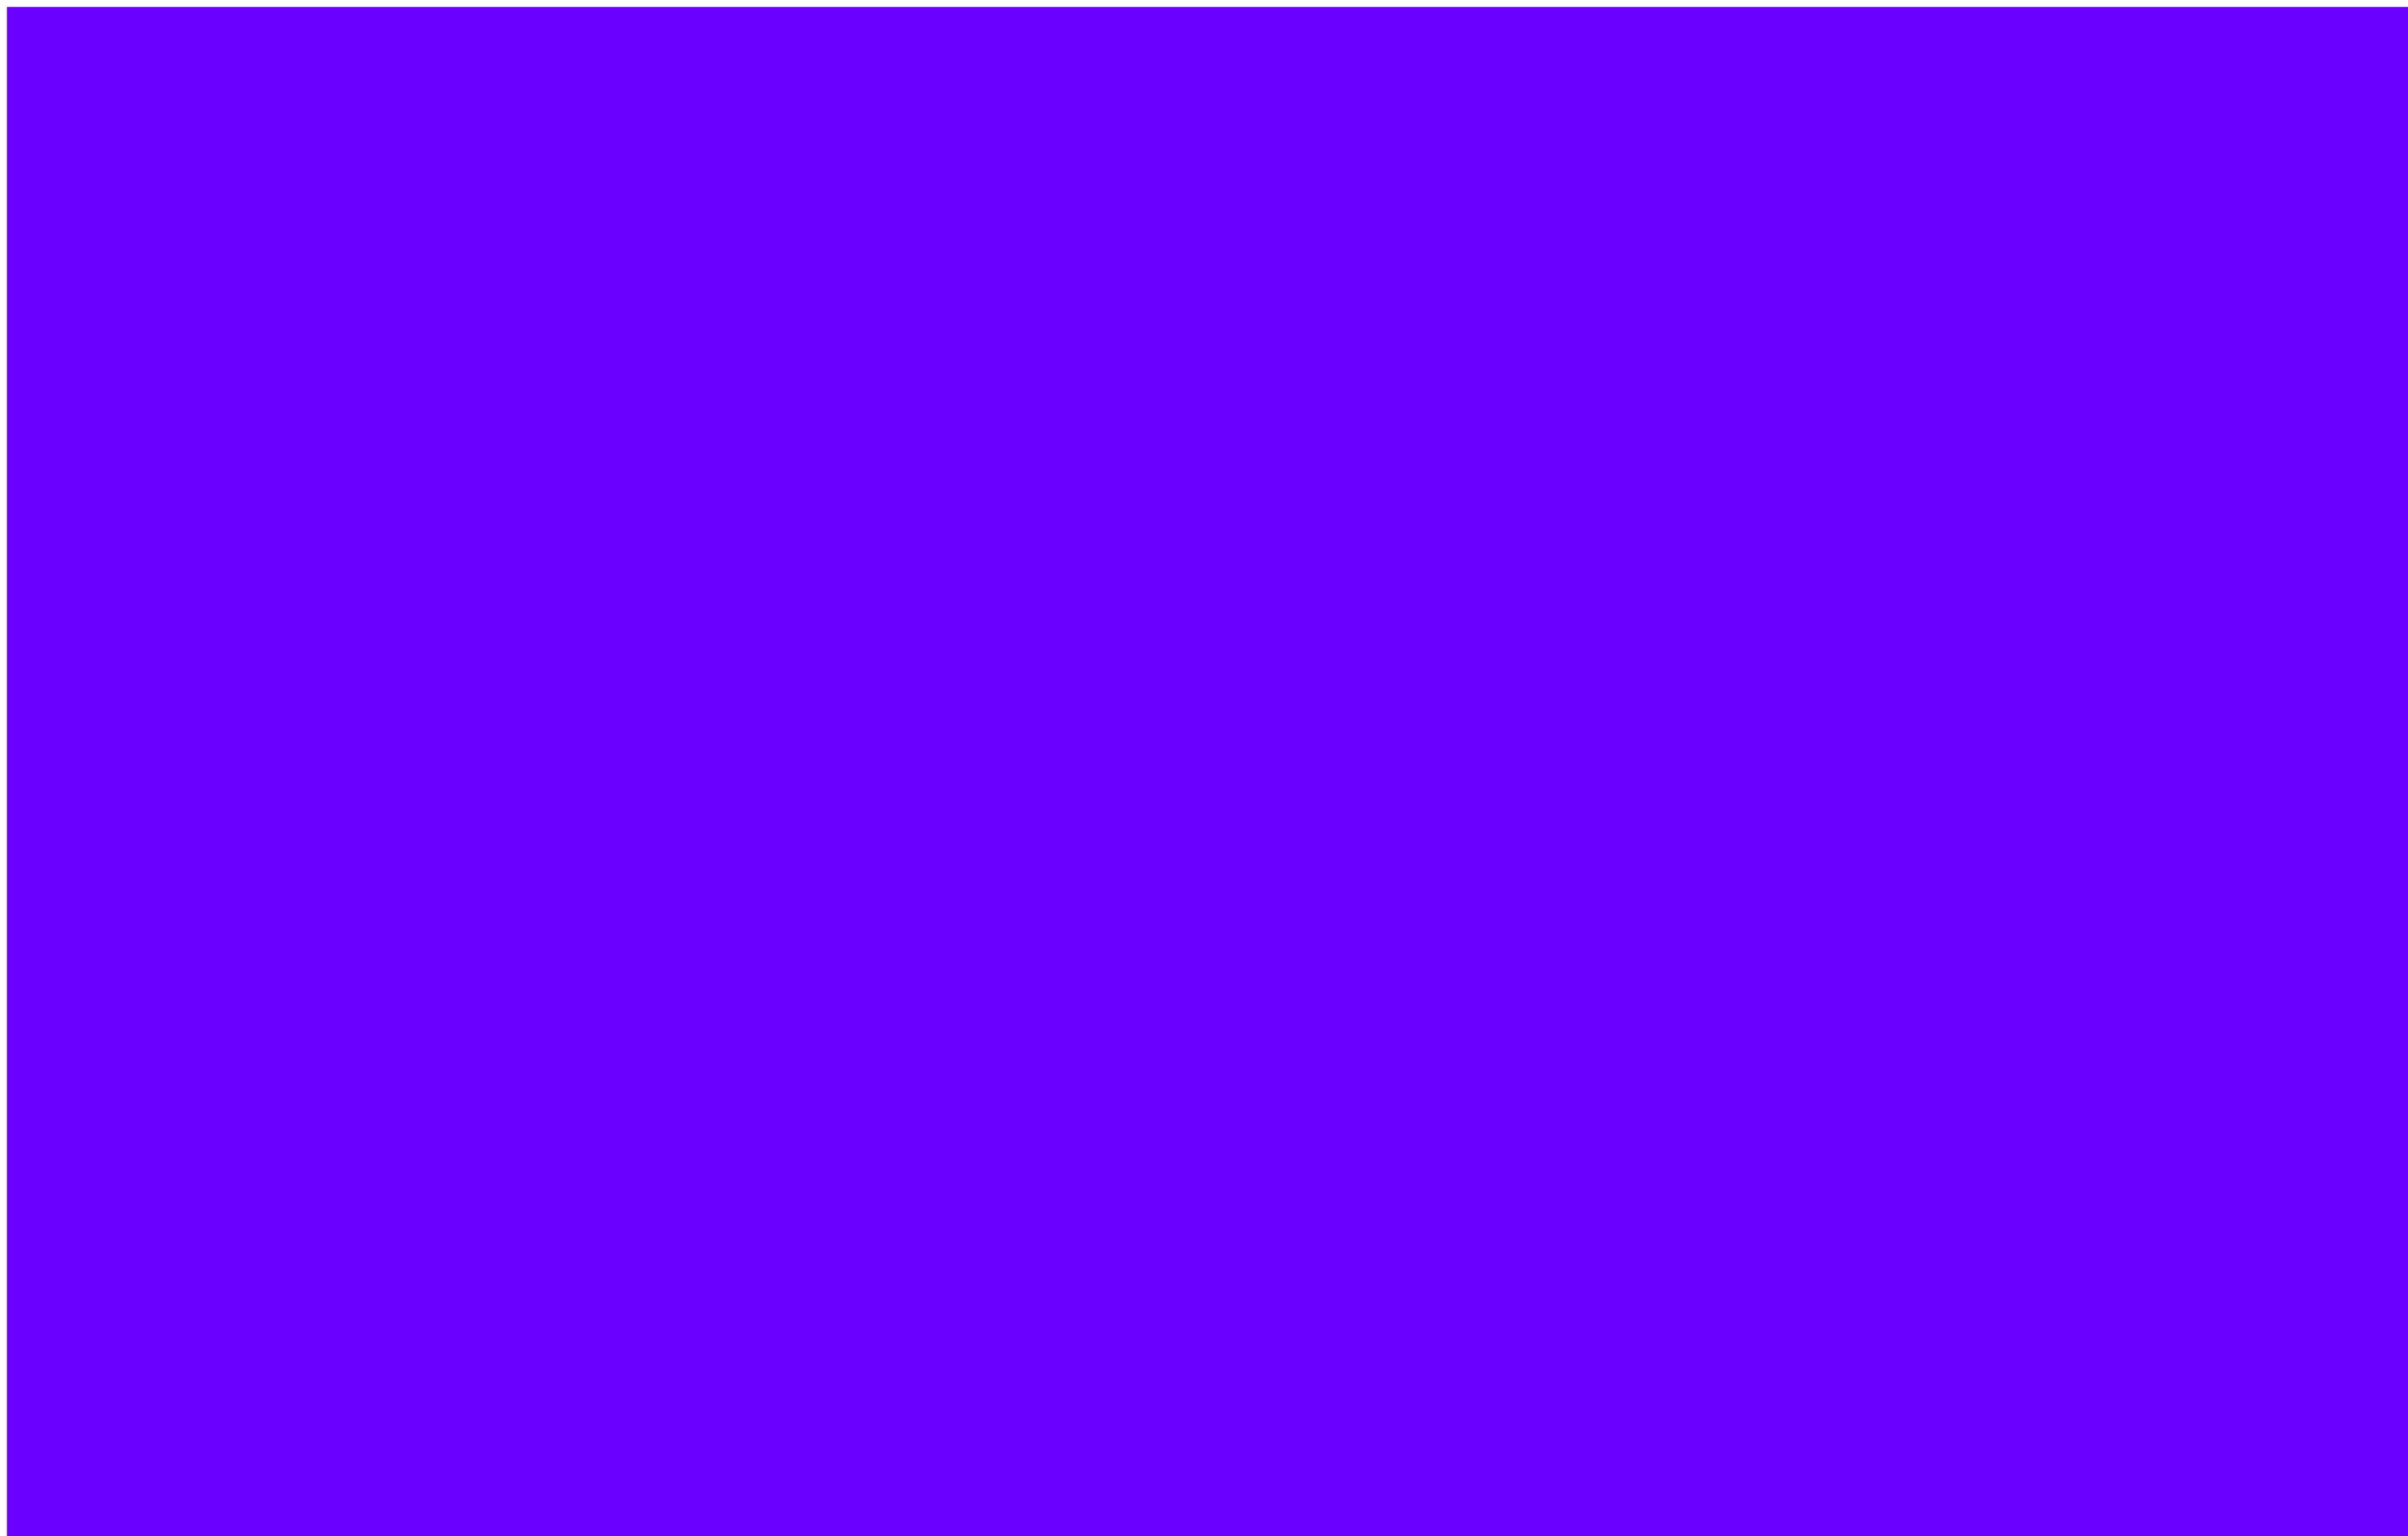
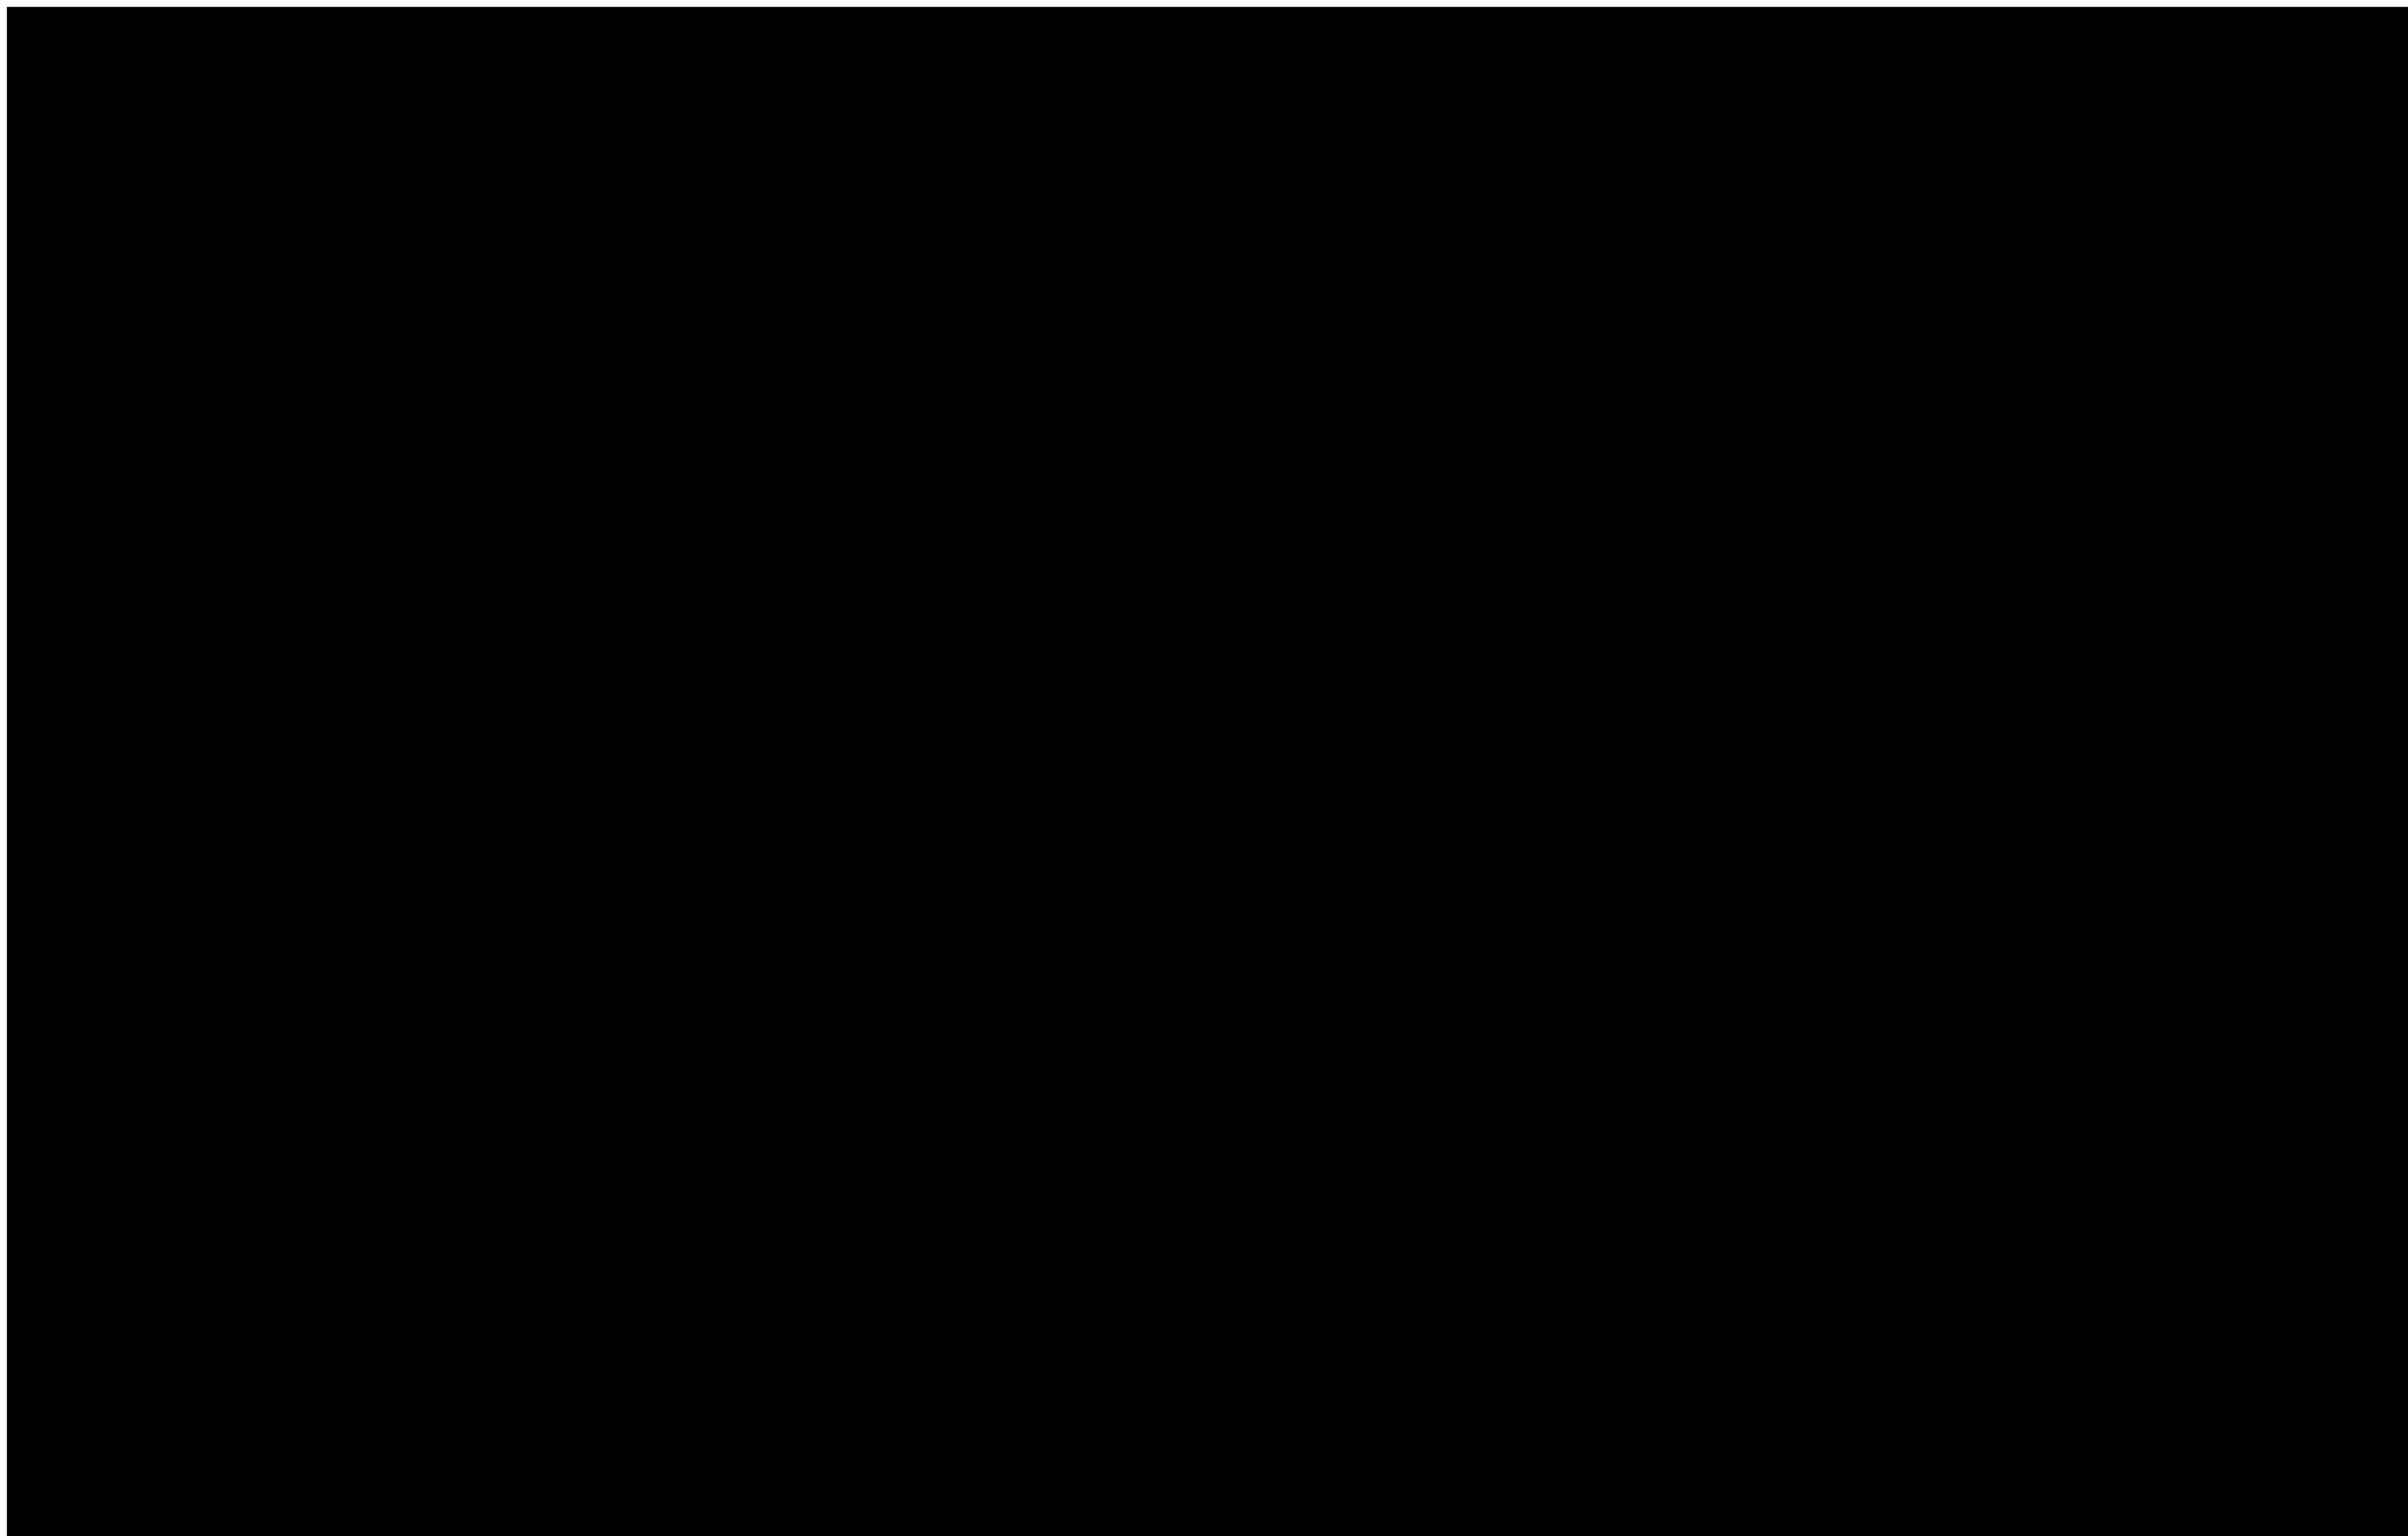
<svg xmlns="http://www.w3.org/2000/svg" version="1.1" width="174px" height="111px" viewBox="-0.5 -0.5 174 111">
-   <g>
-     <rect x="0" y="0" width="174" height="111" fill="#6a00ff" stroke="none" pointer-events="all" />
+   <g id="0-11-Kanojedo">
+     <rect x="0" y="0" width="174" height="111" stroke="none" pointer-events="all" />
  </g>
</svg>
